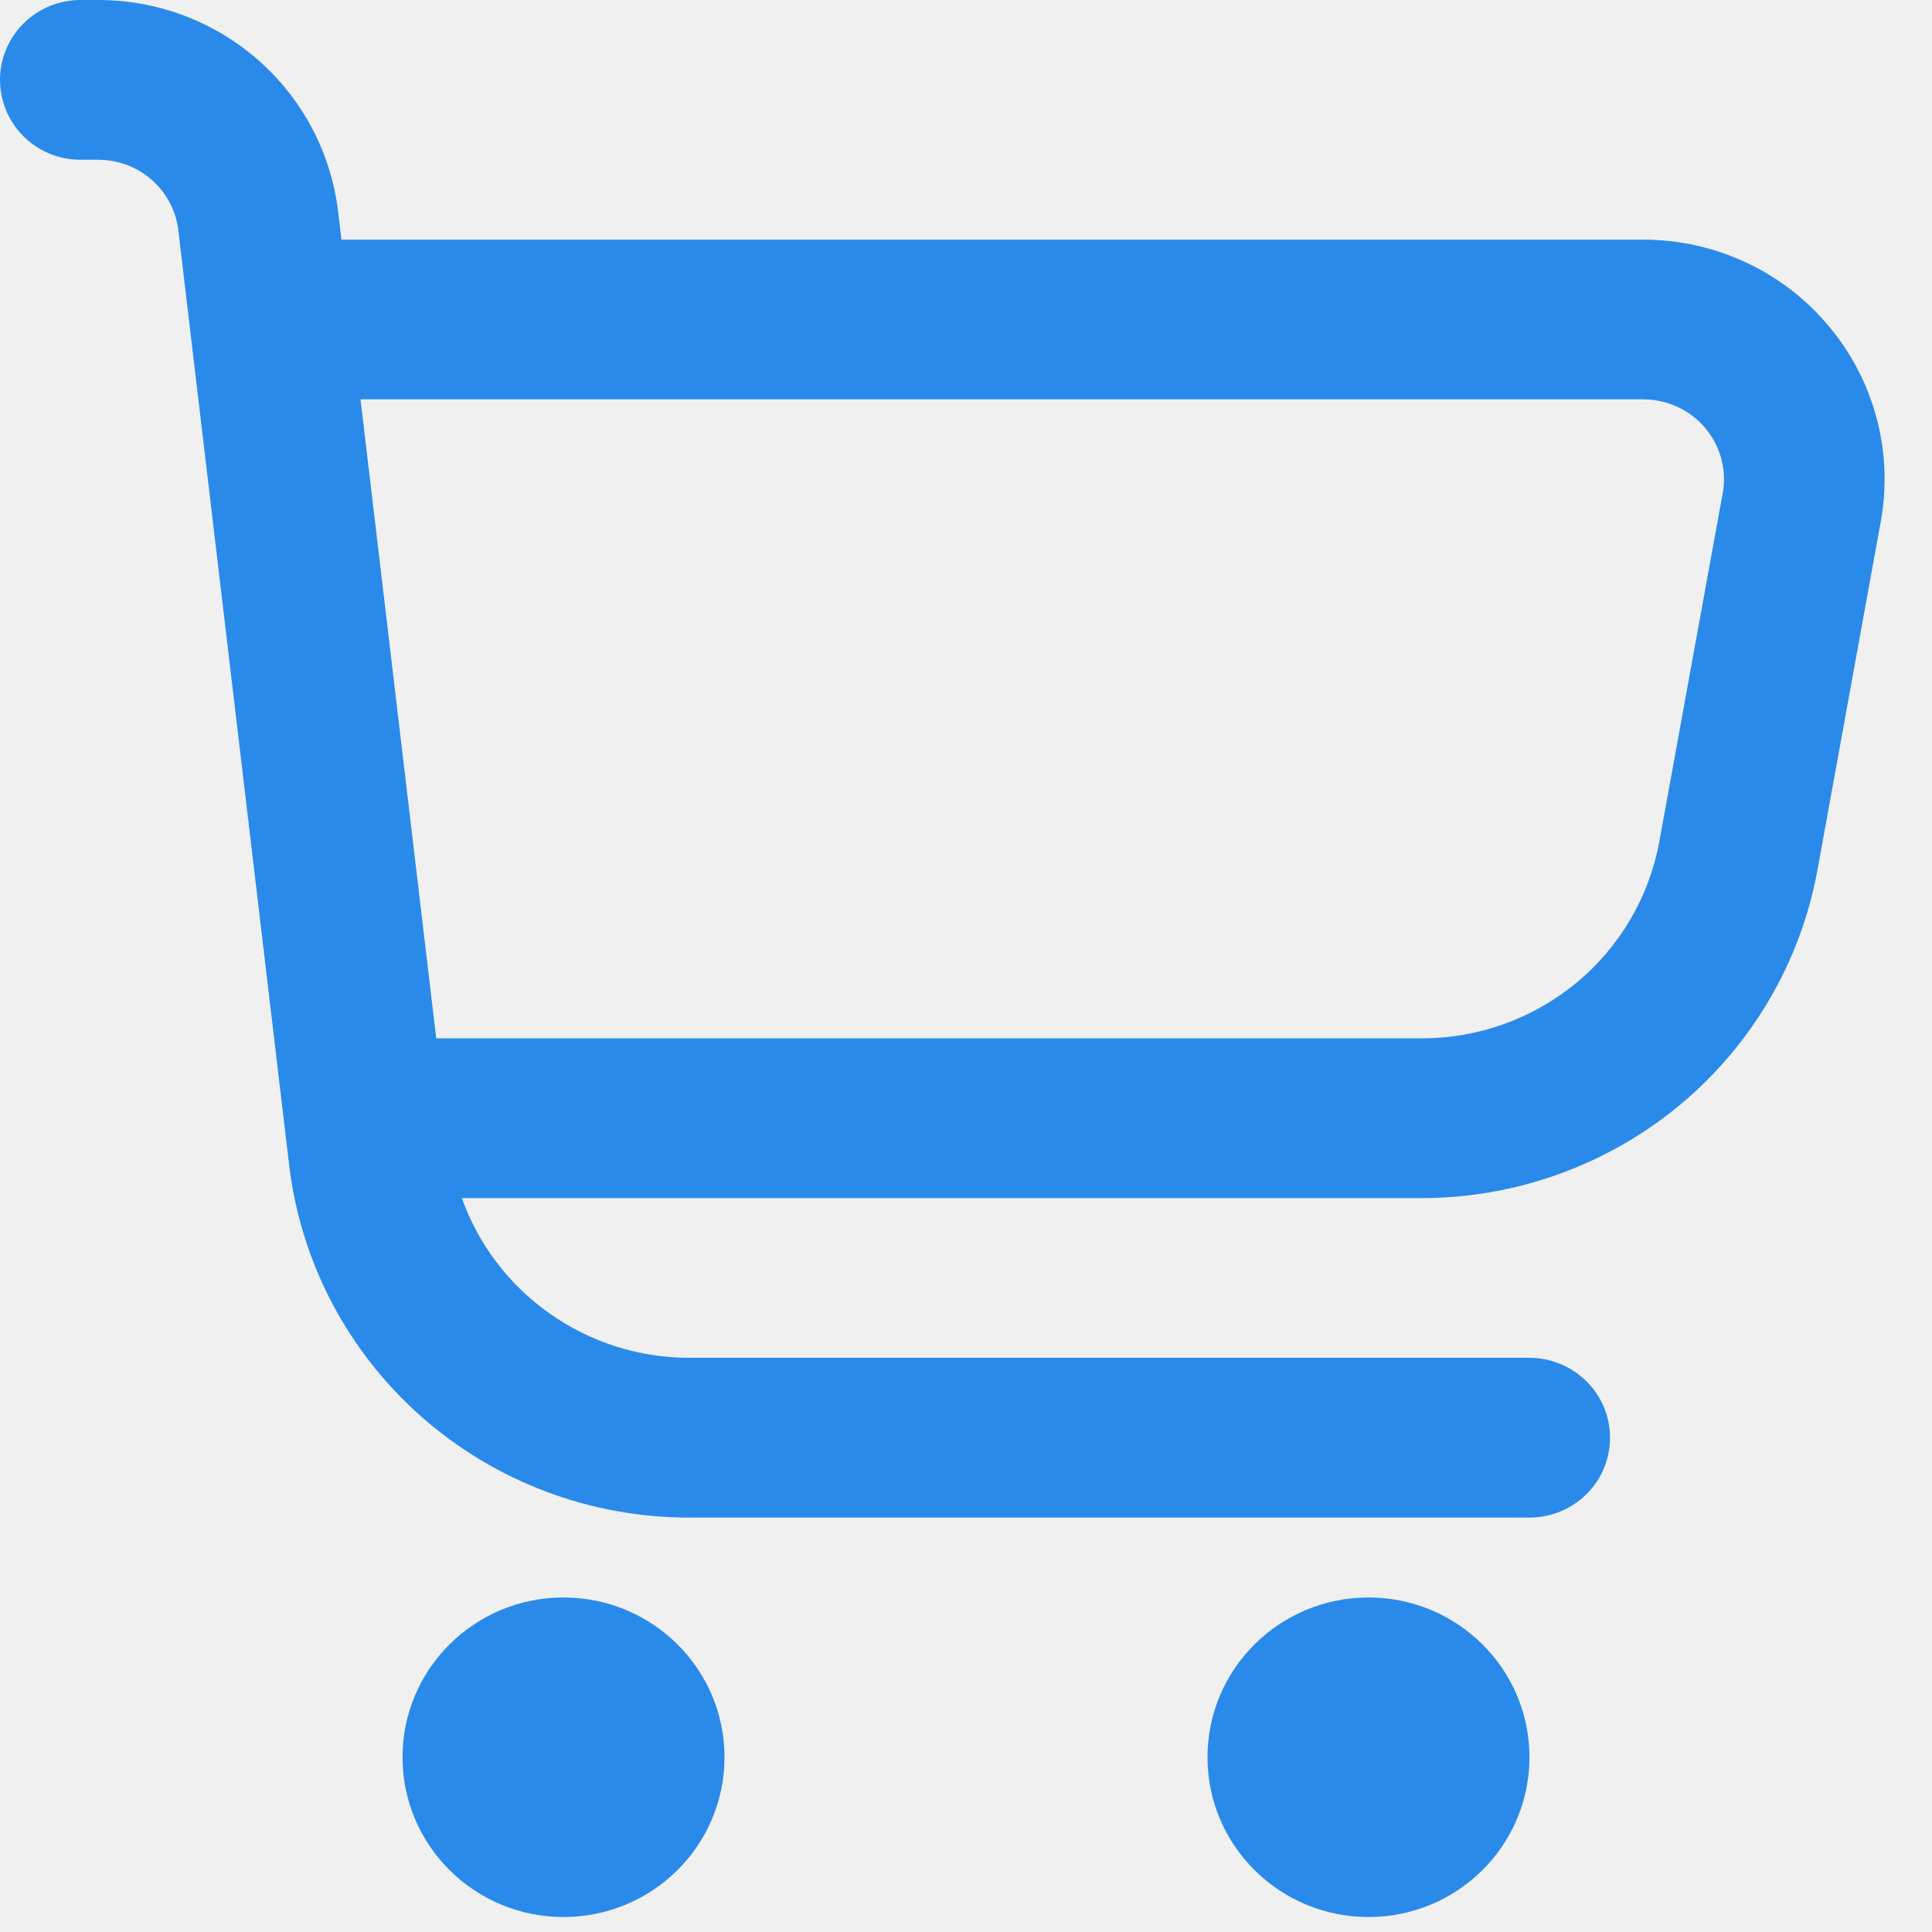
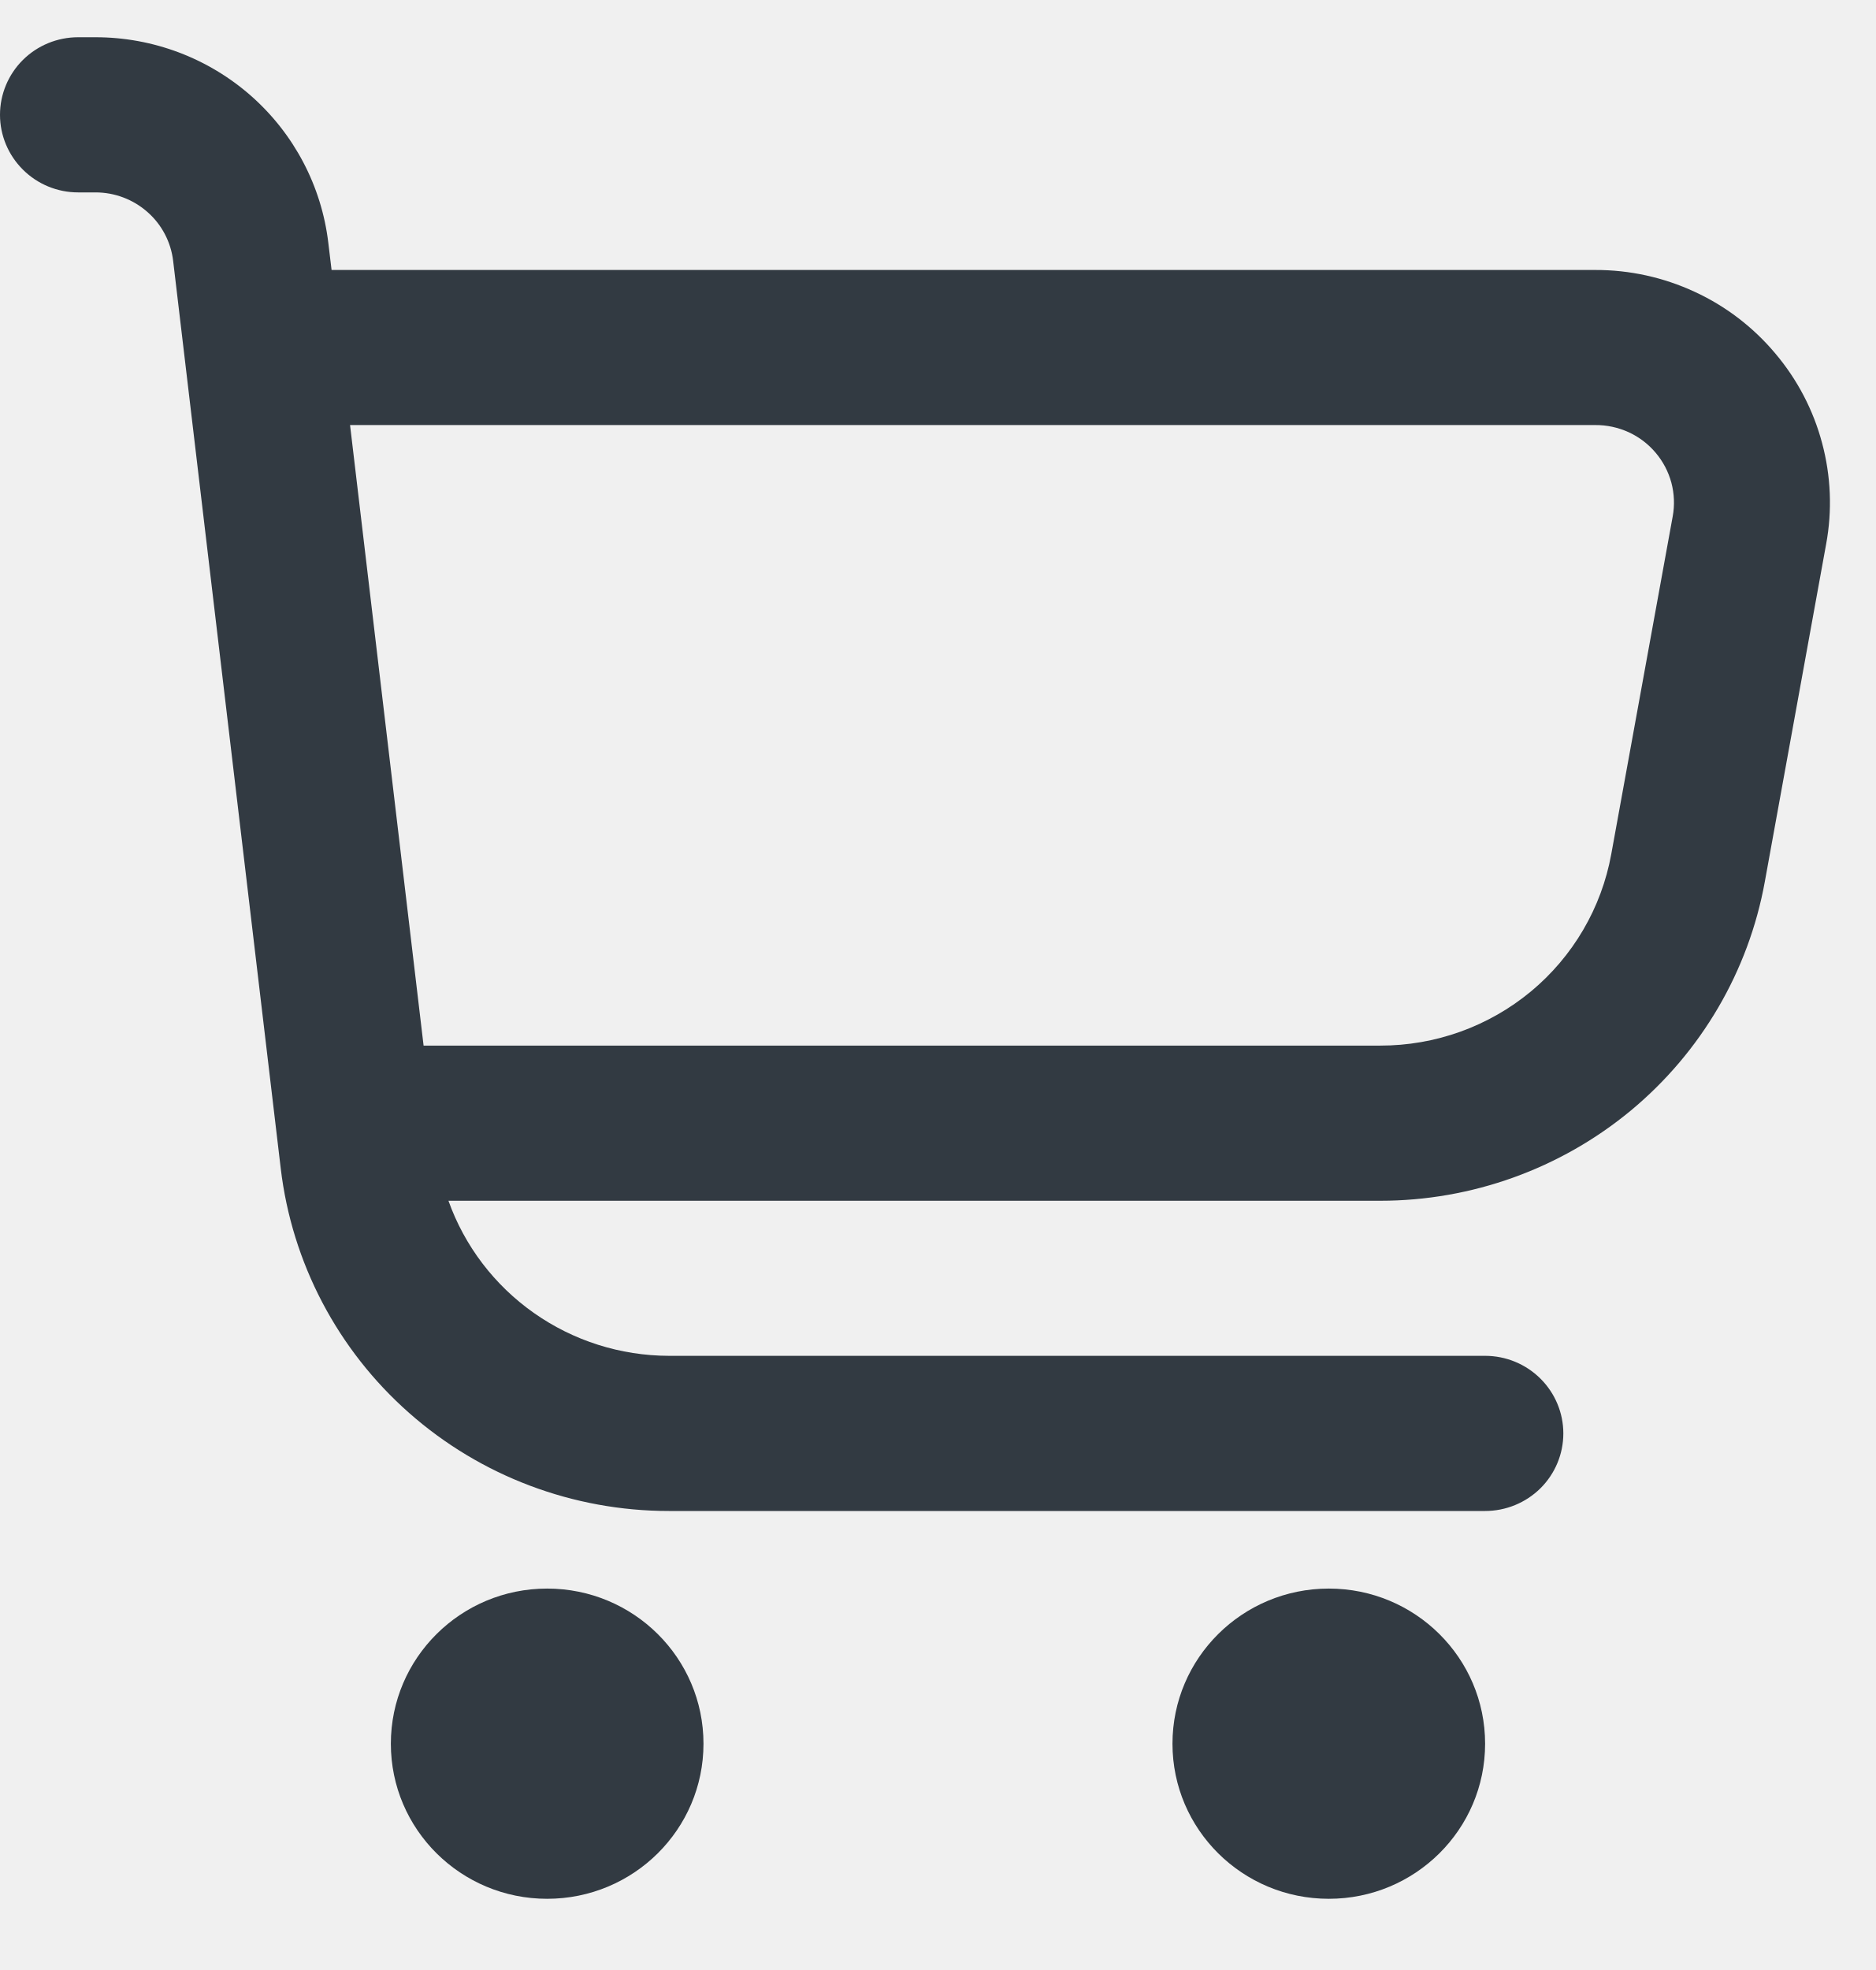
- <svg xmlns="http://www.w3.org/2000/svg" width="20" height="20" viewBox="0 0 20 20" fill="none">
+ <svg xmlns="http://www.w3.org/2000/svg" width="20" height="21" viewBox="0 0 20 21" fill="none">
  <g clip-path="url(#clip0)">
-     <path d="M18.927 3.371C18.693 3.092 18.4 2.867 18.068 2.714C17.736 2.56 17.375 2.48 17.008 2.481H3.535L3.5 2.19C3.428 1.587 3.136 1.031 2.679 0.627C2.221 0.223 1.631 0 1.018 0L0.833 0C0.612 0 0.4 0.087 0.244 0.242C0.088 0.397 0 0.608 0 0.827C0 1.046 0.088 1.256 0.244 1.412C0.4 1.567 0.612 1.654 0.833 1.654H1.018C1.222 1.654 1.419 1.728 1.572 1.863C1.725 1.997 1.822 2.183 1.846 2.384L2.993 12.058C3.112 13.064 3.599 13.992 4.362 14.665C5.124 15.338 6.11 15.71 7.131 15.71H15.833C16.054 15.71 16.266 15.623 16.423 15.468C16.579 15.313 16.667 15.103 16.667 14.883C16.667 14.664 16.579 14.454 16.423 14.299C16.266 14.144 16.054 14.056 15.833 14.056H7.131C6.615 14.055 6.112 13.895 5.692 13.599C5.271 13.303 4.953 12.885 4.781 12.403H14.714C15.691 12.403 16.637 12.062 17.387 11.441C18.136 10.819 18.642 9.956 18.815 9.002L19.469 5.402C19.535 5.045 19.52 4.678 19.426 4.327C19.333 3.976 19.162 3.649 18.927 3.371ZM17.833 5.108L17.178 8.708C17.074 9.281 16.77 9.8 16.32 10.173C15.869 10.546 15.301 10.75 14.714 10.749H4.516L3.732 4.134H17.008C17.131 4.134 17.252 4.16 17.363 4.211C17.474 4.261 17.573 4.336 17.651 4.429C17.73 4.522 17.787 4.631 17.819 4.749C17.85 4.866 17.855 4.989 17.833 5.108Z" fill="#2A8AEA" />
-     <path d="M5.833 19.845C6.754 19.845 7.5 19.104 7.5 18.191C7.5 17.277 6.754 16.537 5.833 16.537C4.913 16.537 4.167 17.277 4.167 18.191C4.167 19.104 4.913 19.845 5.833 19.845Z" fill="#2A8AEA" />
-     <path d="M14.167 19.845C15.087 19.845 15.833 19.104 15.833 18.191C15.833 17.277 15.087 16.537 14.167 16.537C13.246 16.537 12.5 17.277 12.5 18.191C12.5 19.104 13.246 19.845 14.167 19.845Z" fill="#2A8AEA" />
+     <path d="M18.927 3.768C18.693 3.489 18.4 3.264 18.068 3.111C17.736 2.957 17.375 2.877 17.008 2.878H3.535L3.5 2.587C3.428 1.984 3.136 1.428 2.679 1.024C2.221 0.62 1.631 0.397 1.018 0.397L0.833 0.397C0.612 0.397 0.4 0.484 0.244 0.639C0.088 0.794 0 1.005 0 1.224C0 1.443 0.088 1.653 0.244 1.808C0.4 1.964 0.612 2.051 0.833 2.051H1.018C1.222 2.051 1.419 2.125 1.572 2.26C1.725 2.394 1.822 2.58 1.846 2.781L2.993 12.455C3.112 13.461 3.599 14.389 4.362 15.062C5.124 15.735 6.11 16.107 7.131 16.107H15.833C16.054 16.107 16.266 16.02 16.423 15.865C16.579 15.71 16.667 15.5 16.667 15.28C16.667 15.061 16.579 14.851 16.423 14.696C16.266 14.54 16.054 14.453 15.833 14.453H7.131C6.615 14.452 6.112 14.292 5.692 13.996C5.271 13.7 4.953 13.282 4.781 12.8H14.714C15.691 12.8 16.637 12.459 17.387 11.838C18.136 11.216 18.642 10.353 18.815 9.399L19.469 5.799C19.535 5.442 19.52 5.075 19.426 4.724C19.333 4.373 19.162 4.046 18.927 3.768ZM17.833 5.505L17.178 9.105C17.074 9.678 16.77 10.197 16.32 10.57C15.869 10.943 15.301 11.147 14.714 11.146H4.516L3.732 4.531H17.008C17.131 4.53 17.252 4.557 17.363 4.607C17.474 4.658 17.573 4.733 17.651 4.826C17.73 4.919 17.787 5.028 17.819 5.146C17.85 5.263 17.855 5.386 17.833 5.505Z" fill="#323A42" />
+     <path d="M5.833 20.241C6.754 20.241 7.5 19.501 7.5 18.588C7.5 17.674 6.754 16.934 5.833 16.934C4.913 16.934 4.167 17.674 4.167 18.588C4.167 19.501 4.913 20.241 5.833 20.241Z" fill="#323A42" />
+     <path d="M14.167 20.241C15.087 20.241 15.833 19.501 15.833 18.588C15.833 17.674 15.087 16.934 14.167 16.934C13.246 16.934 12.5 17.674 12.5 18.588C12.5 19.501 13.246 20.241 14.167 20.241Z" fill="#323A42" />
  </g>
  <defs>
    <clipPath id="clip0">
-       <rect width="20" height="19.844" fill="white" />
+       <rect width="20" height="19.844" fill="white" transform="translate(0 0.396973)" />
    </clipPath>
  </defs>
</svg>
